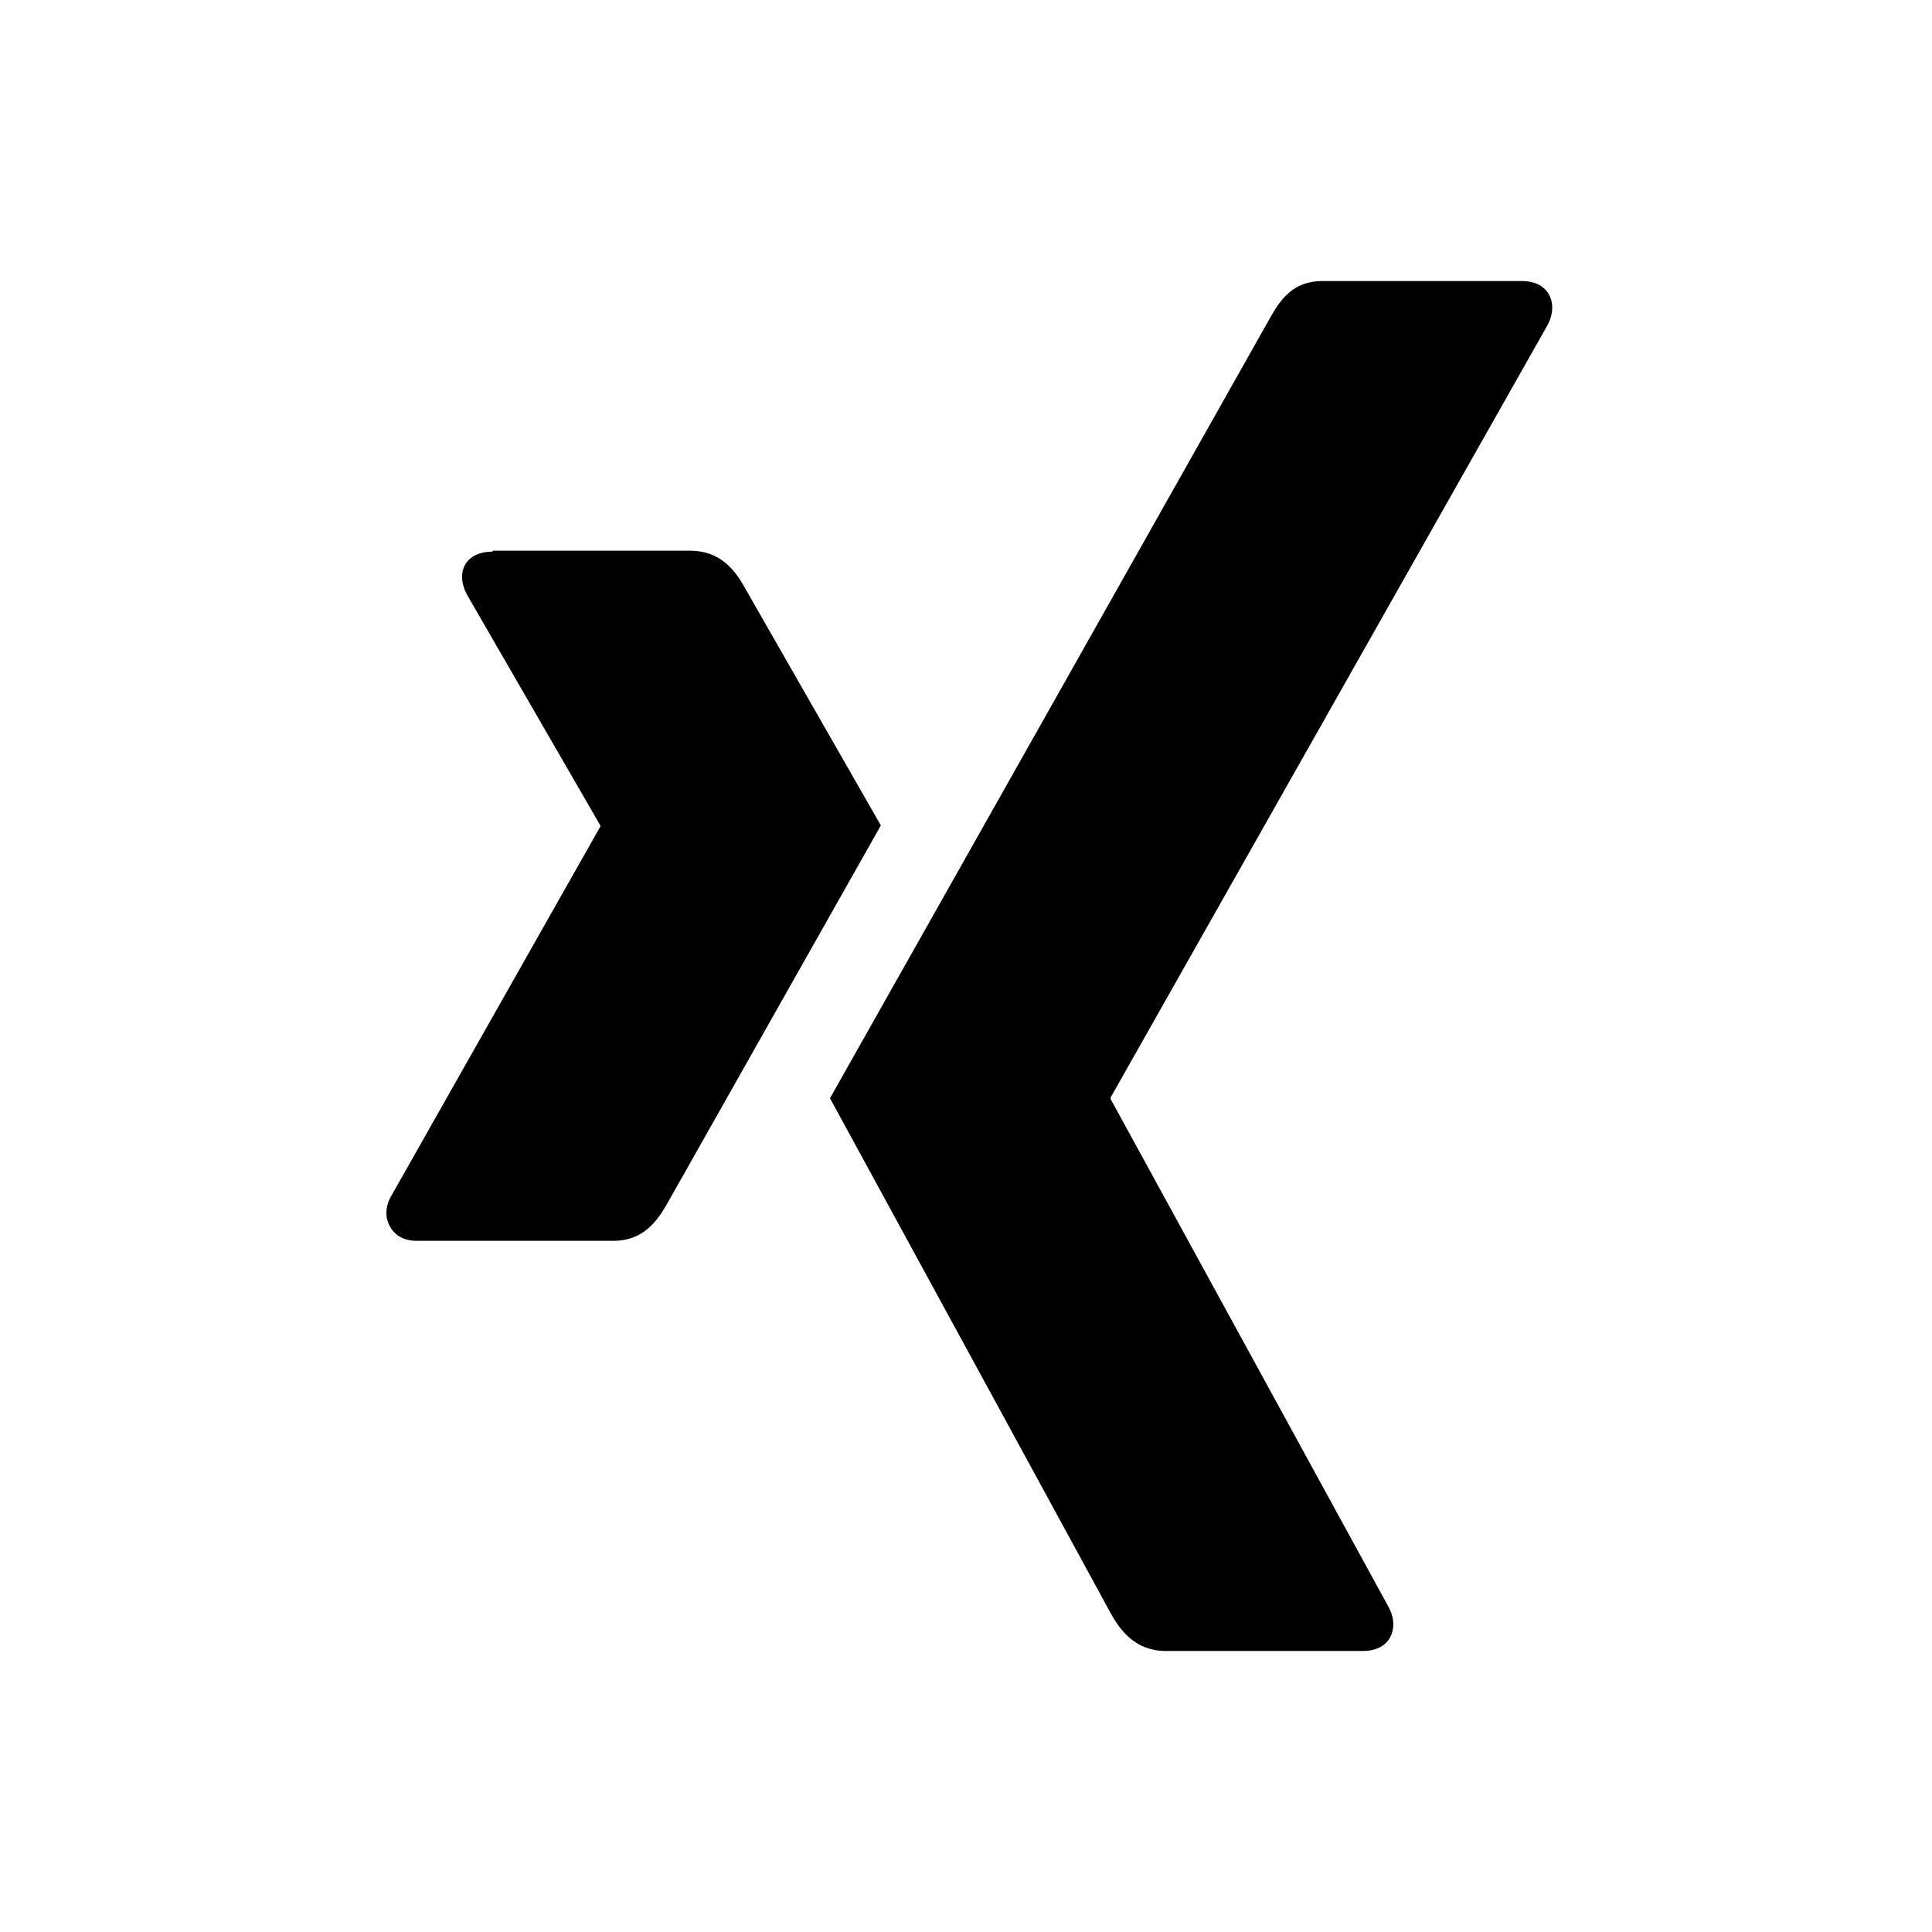
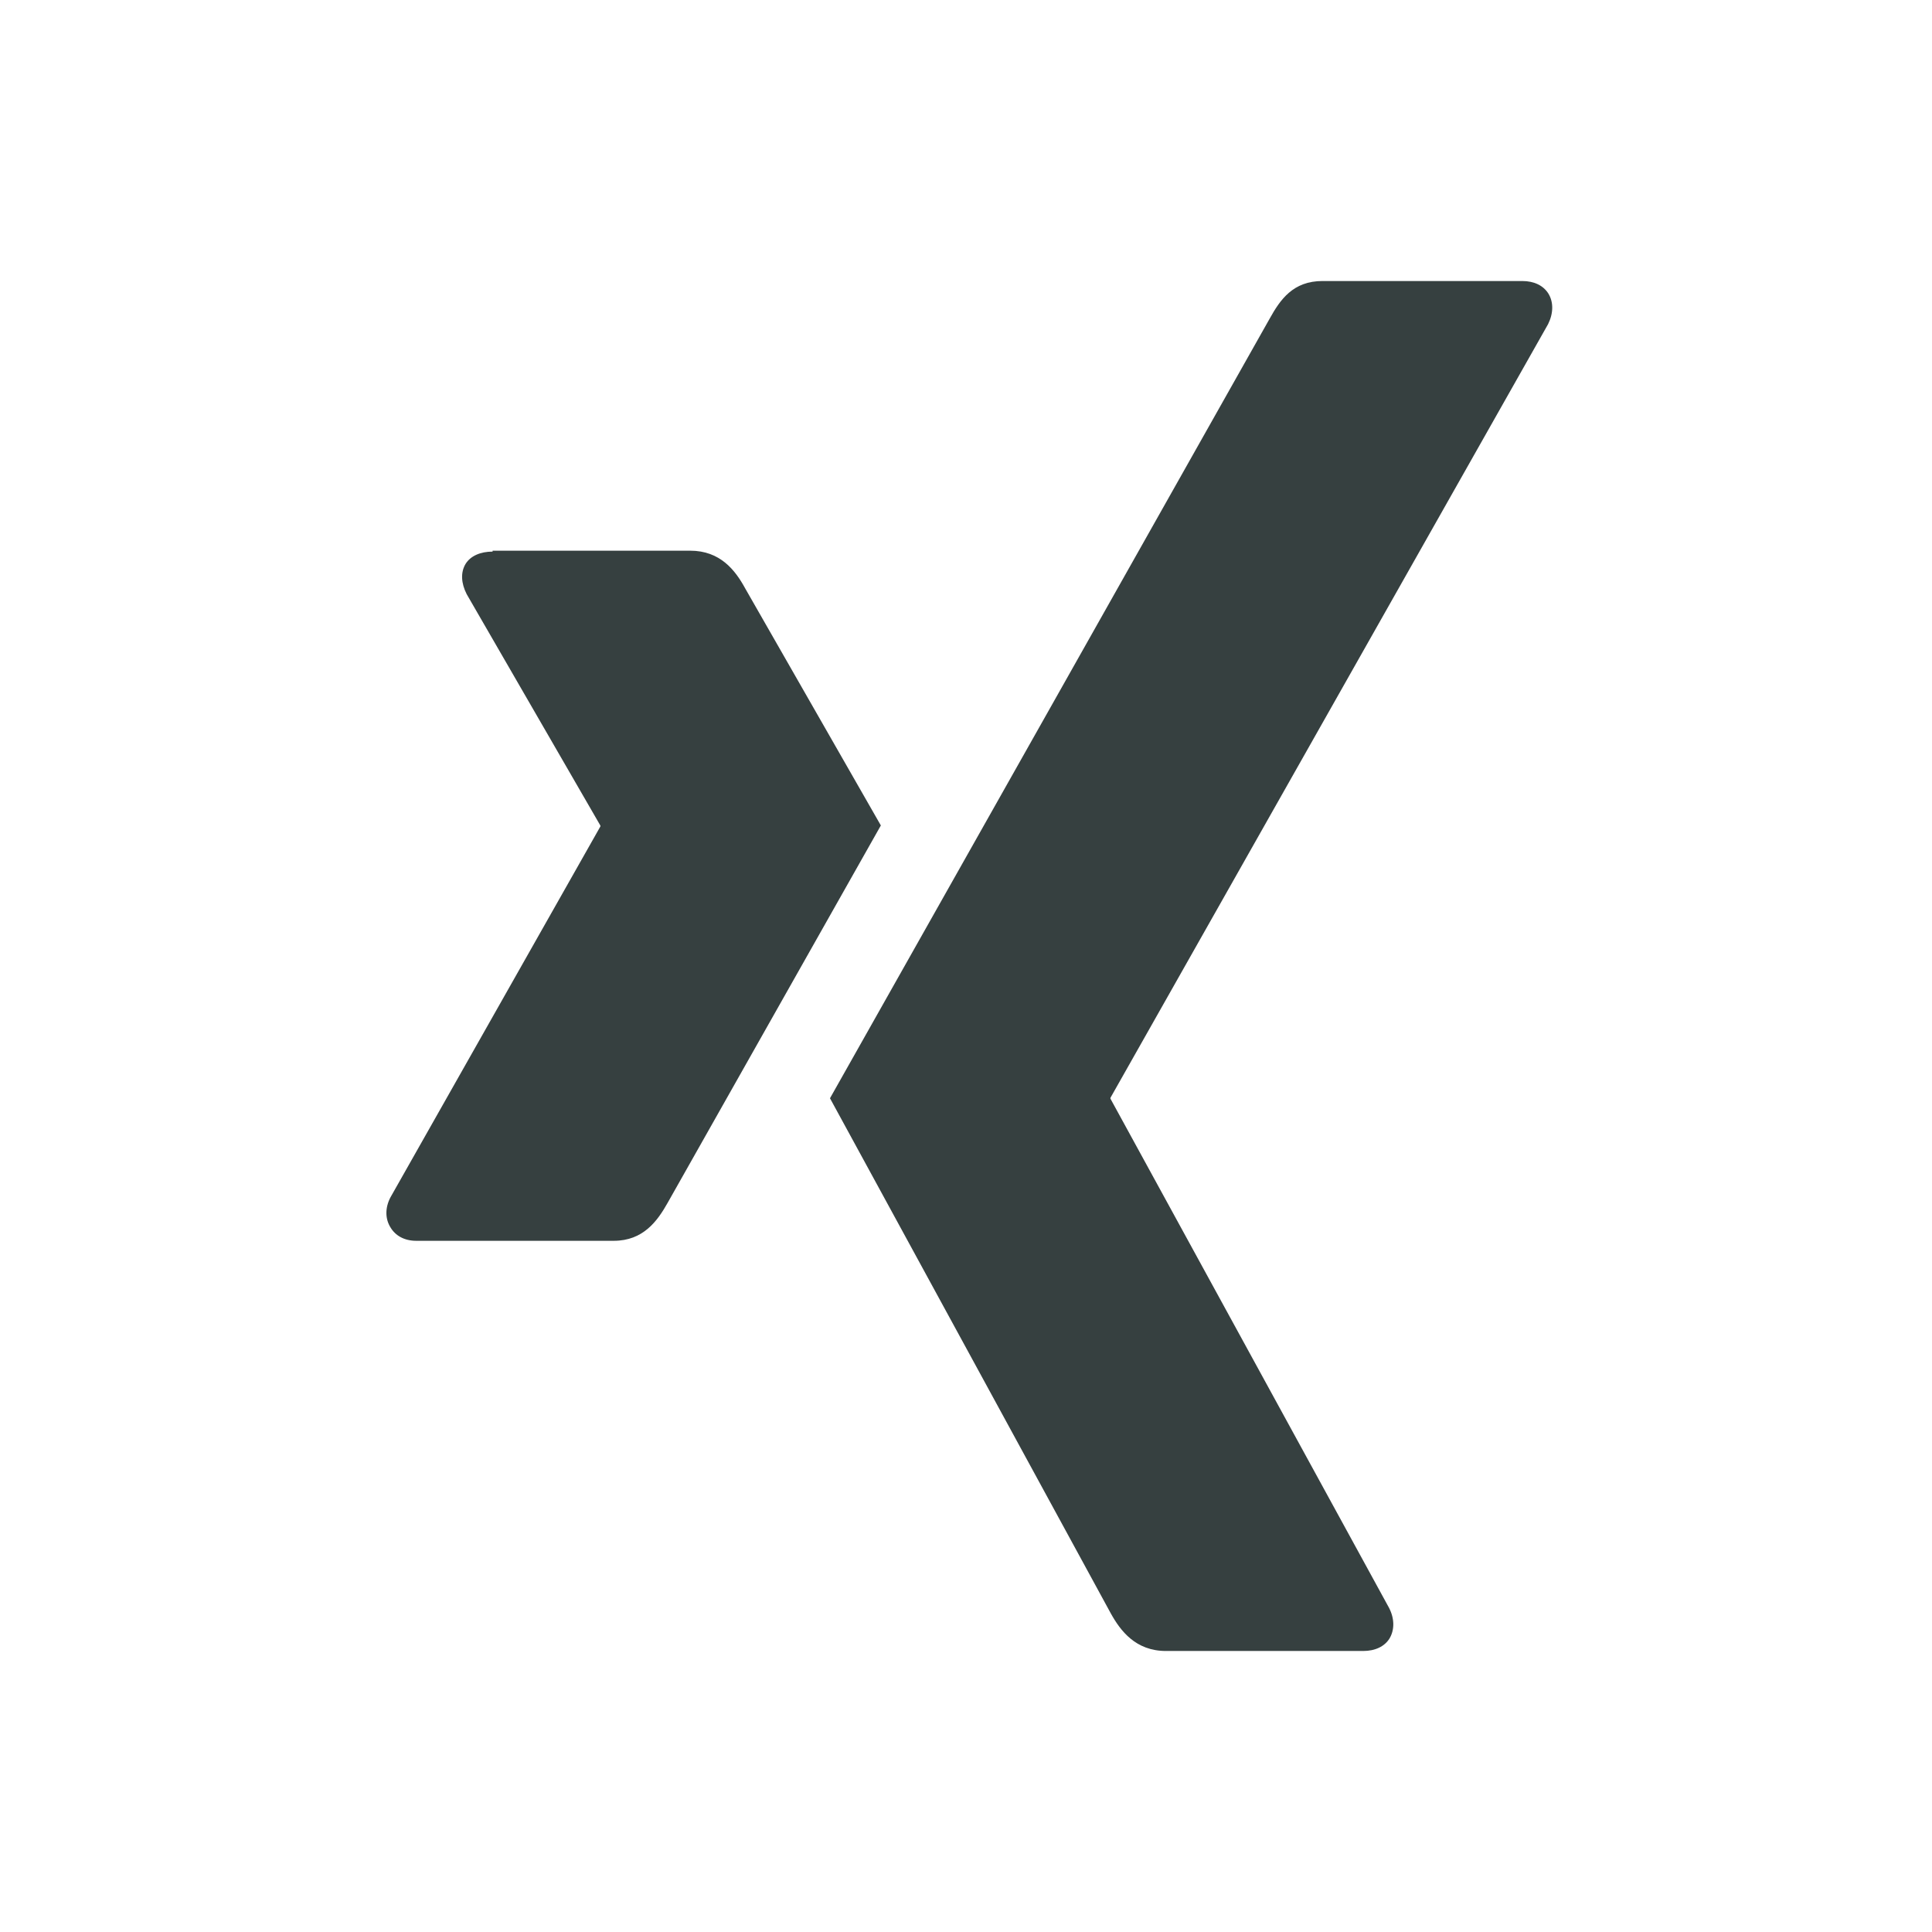
<svg xmlns="http://www.w3.org/2000/svg" width="55" height="55" viewBox="0 0 55 55" fill="none">
-   <path d="M37.65 8C36.81 8 36.446 8.528 36.144 9.072C36.144 9.072 24.029 30.561 23.628 31.265C23.652 31.304 31.621 45.928 31.621 45.928C31.898 46.428 32.33 47 33.193 47H38.805C39.148 47 39.415 46.873 39.558 46.642C39.702 46.397 39.702 46.08 39.543 45.772L31.615 31.283C31.608 31.273 31.608 31.257 31.615 31.247L44.07 9.229C44.225 8.918 44.228 8.6 44.08 8.359C43.935 8.127 43.672 8 43.334 8H37.65ZM14.023 15.703C13.68 15.703 13.397 15.823 13.254 16.053C13.108 16.296 13.127 16.604 13.286 16.916L17.089 23.498C17.095 23.514 17.095 23.524 17.089 23.532L11.117 34.083C10.956 34.388 10.966 34.702 11.117 34.943C11.255 35.173 11.505 35.323 11.848 35.323H17.472C18.314 35.323 18.717 34.757 19.008 34.239L25.076 23.499L21.212 16.747C20.932 16.235 20.506 15.677 19.648 15.677H14.023V15.703Z" fill="black" />
+   <path d="M37.65 8C36.81 8 36.446 8.528 36.144 9.072C36.144 9.072 24.029 30.561 23.628 31.265C23.652 31.304 31.621 45.928 31.621 45.928C31.898 46.428 32.33 47 33.193 47H38.805C39.148 47 39.415 46.873 39.558 46.642C39.702 46.397 39.702 46.08 39.543 45.772L31.615 31.283C31.608 31.273 31.608 31.257 31.615 31.247L44.07 9.229C44.225 8.918 44.228 8.6 44.08 8.359C43.935 8.127 43.672 8 43.334 8H37.65ZM14.023 15.703C13.68 15.703 13.397 15.823 13.254 16.053C13.108 16.296 13.127 16.604 13.286 16.916L17.089 23.498C17.095 23.514 17.095 23.524 17.089 23.532L11.117 34.083C10.956 34.388 10.966 34.702 11.117 34.943C11.255 35.173 11.505 35.323 11.848 35.323H17.472C18.314 35.323 18.717 34.757 19.008 34.239L25.076 23.499L21.212 16.747C20.932 16.235 20.506 15.677 19.648 15.677H14.023V15.703Z" fill="#364040" />
</svg>
